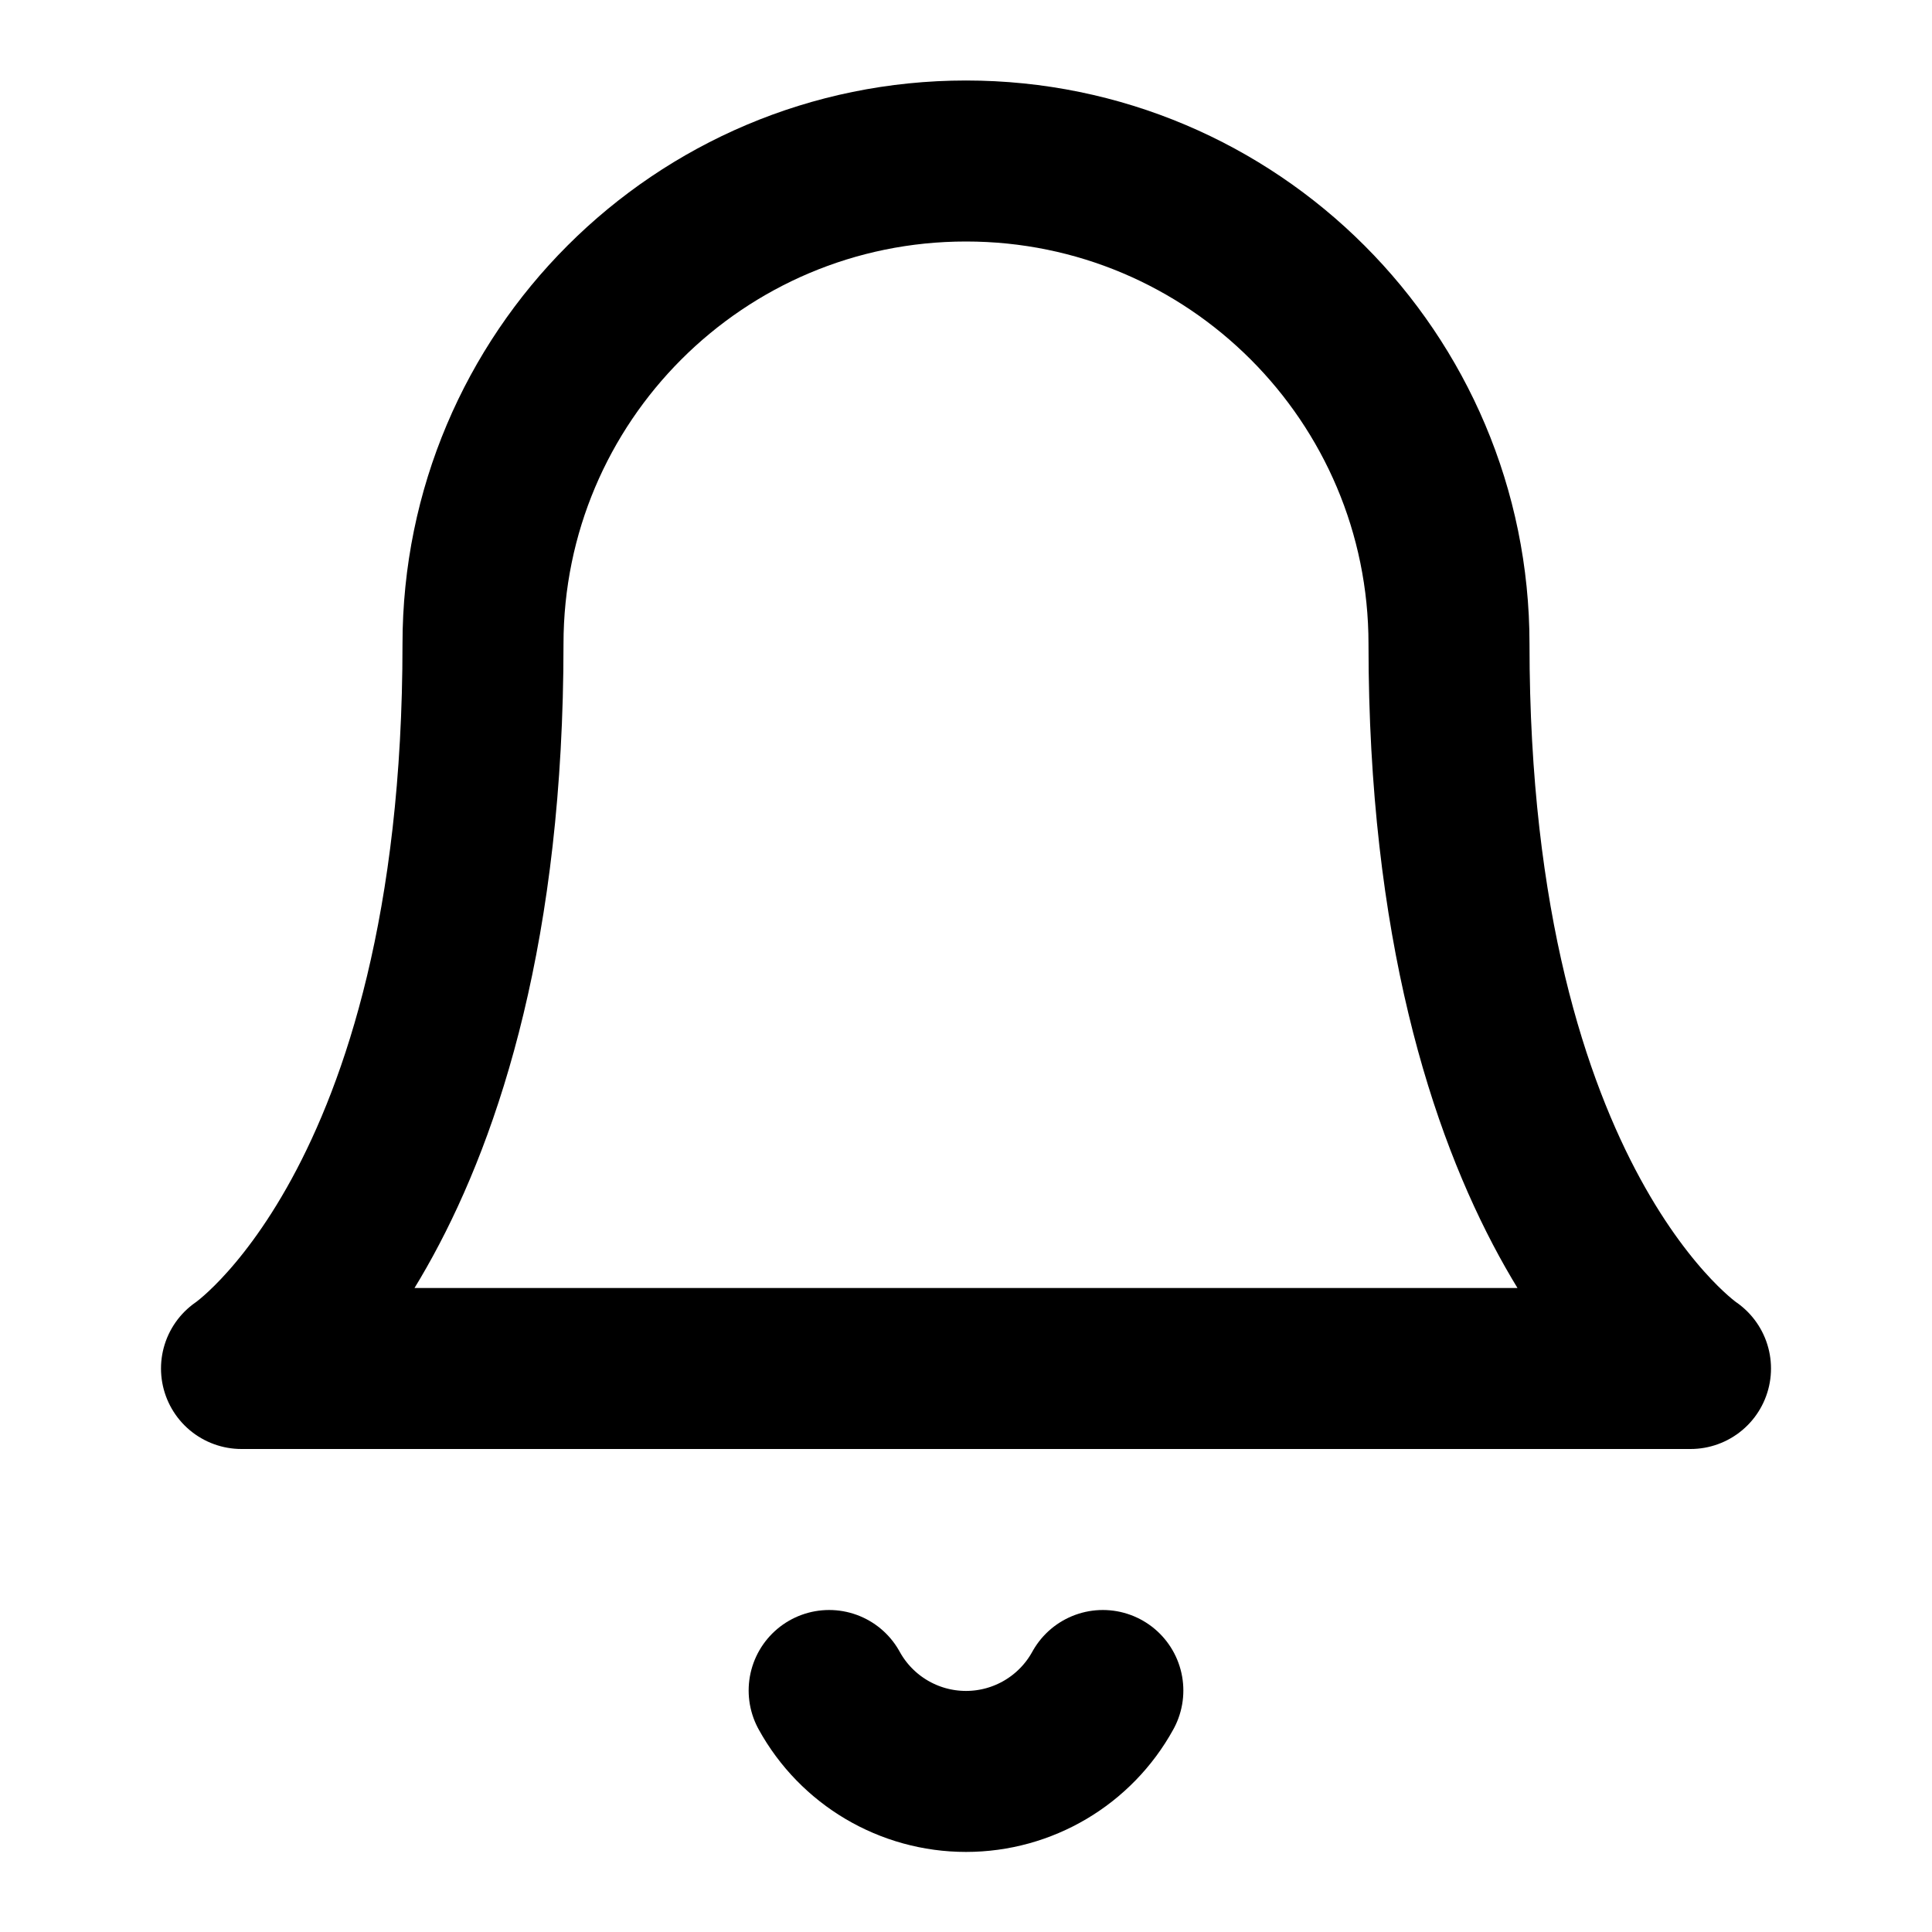
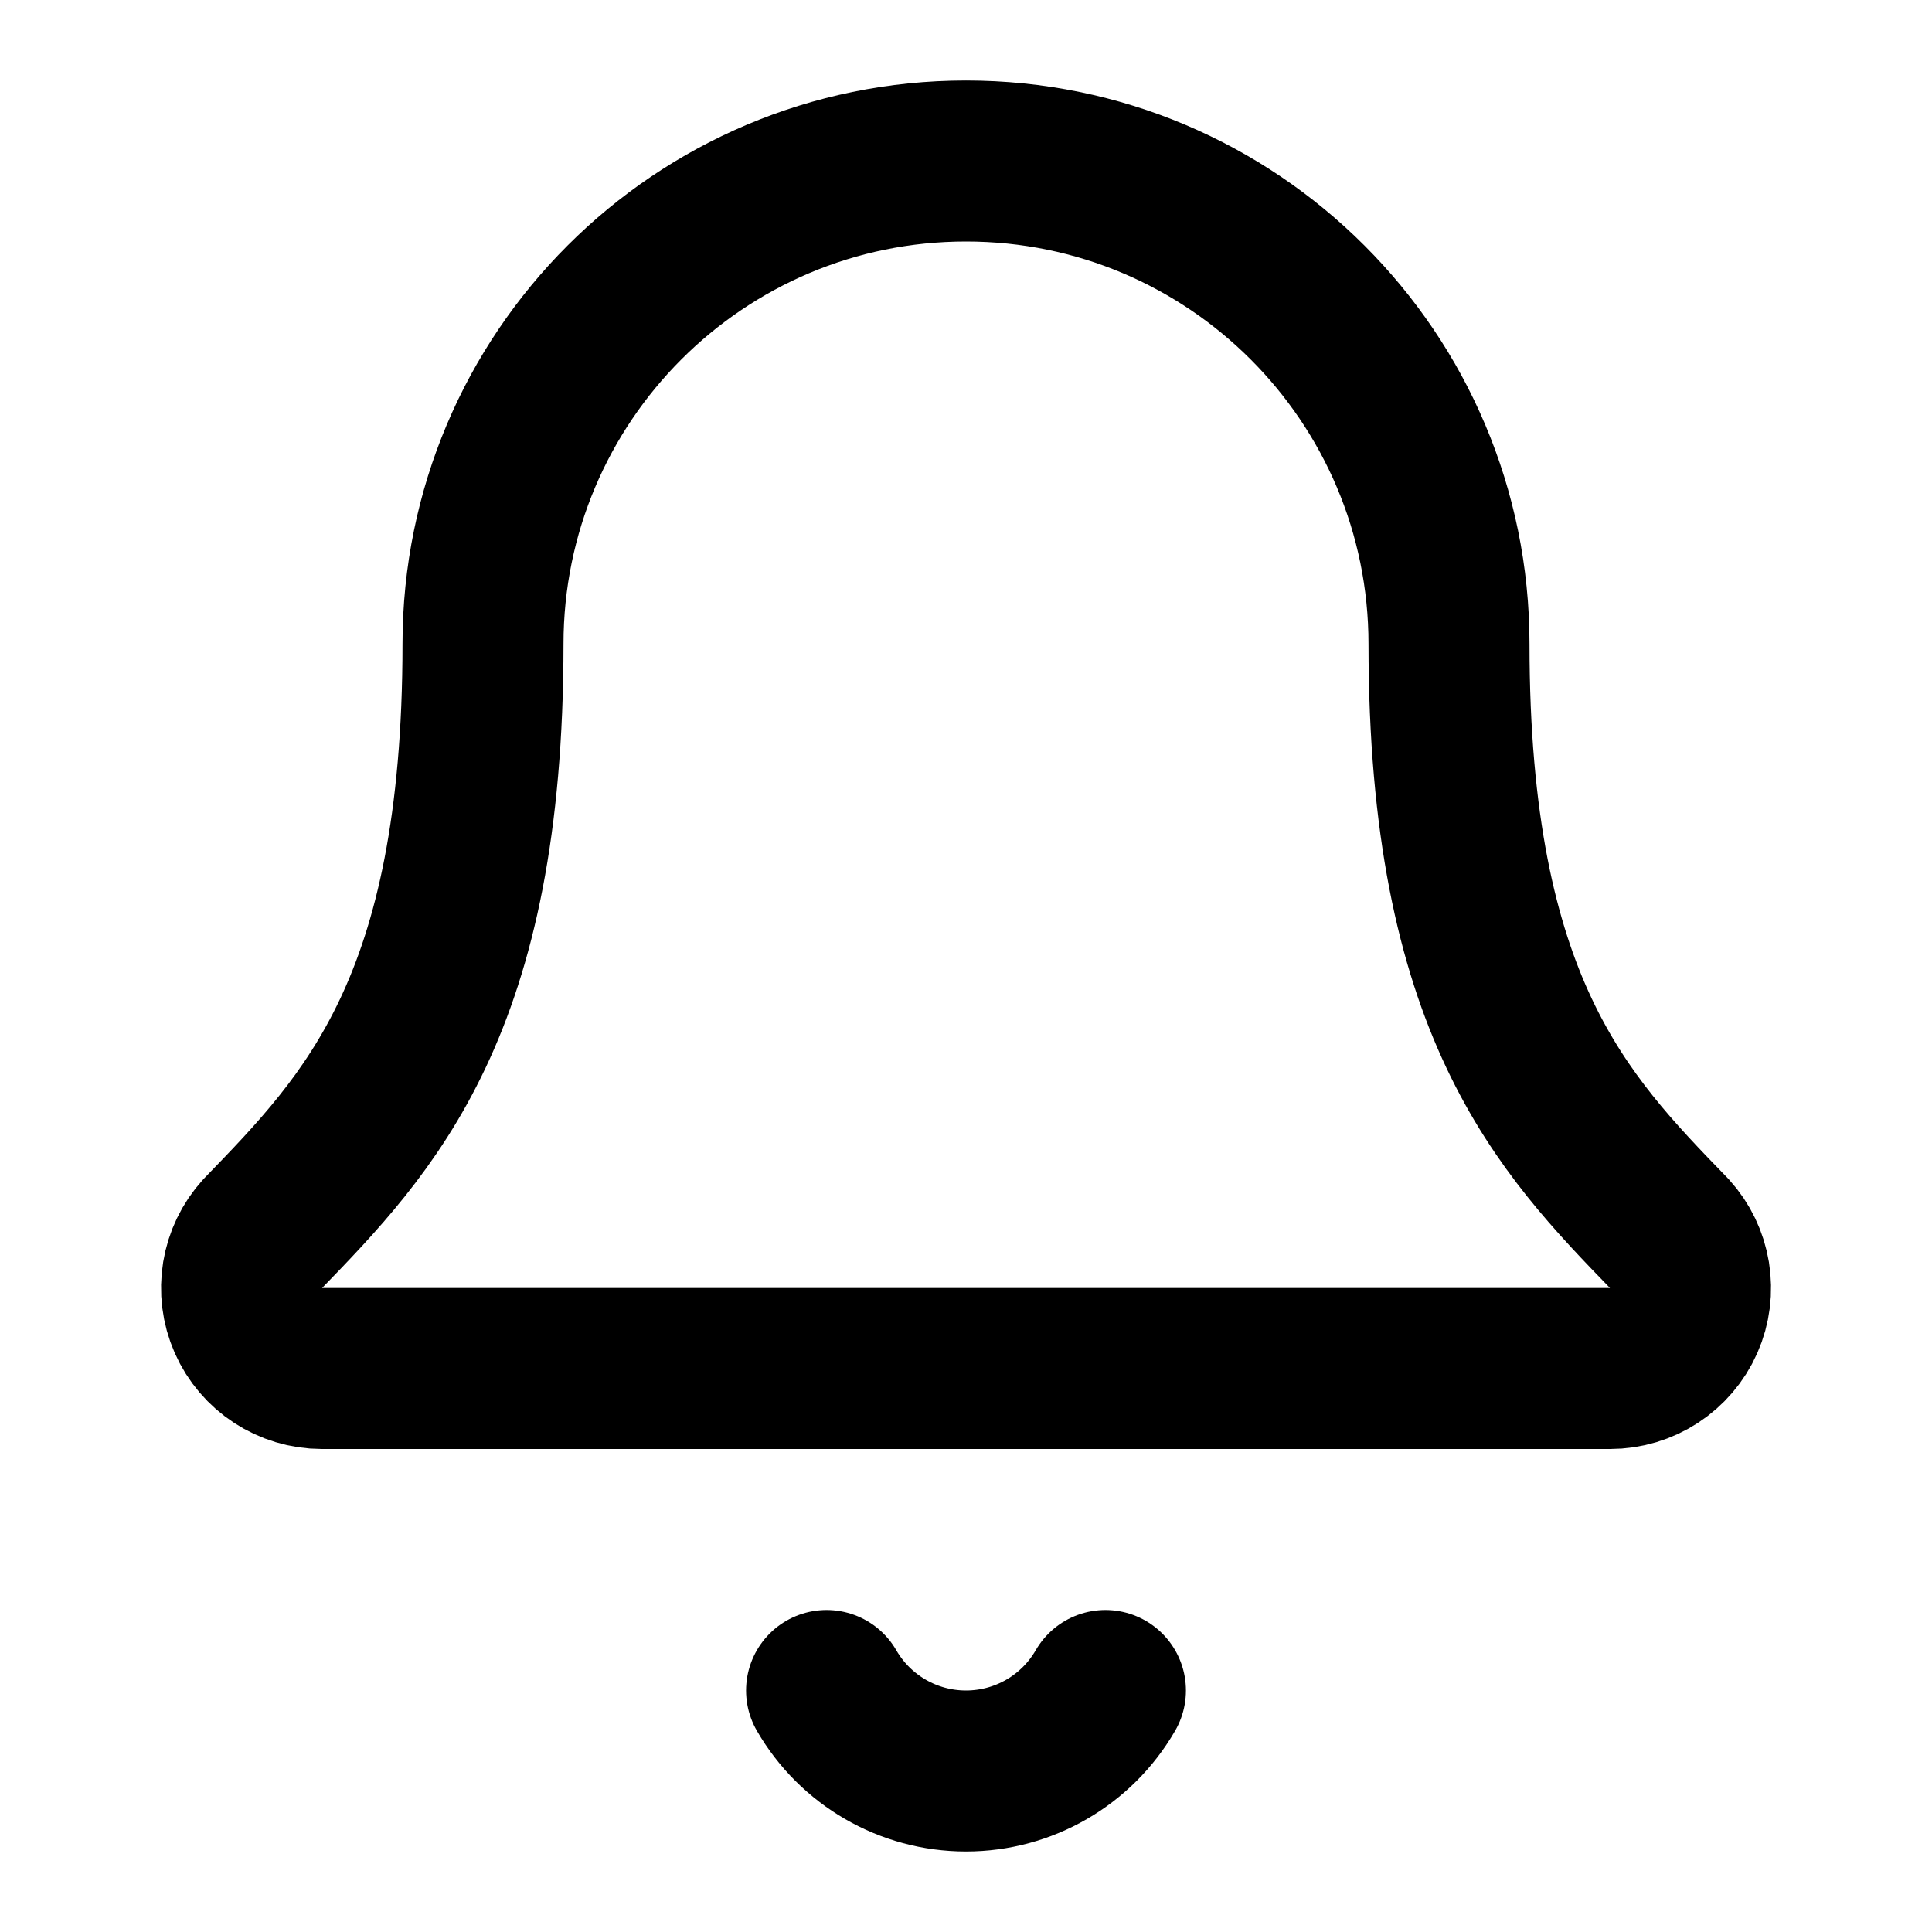
<svg xmlns="http://www.w3.org/2000/svg" viewBox="0 0 24 24" fill="none" stroke="#000" stroke-width="2" stroke-linecap="round" stroke-linejoin="round">
-   <path d="M6 8a6 6 0 0 1 12 0c0 7 3 9 3 9H3s3-2 3-9" />
-   <path d="M10.3 21a1.94 1.94 0 0 0 3.4 0" />
+   <path d="M10.268 21a2 2 0 0 0 3.464 0" />
+   <path d="M3.262 15.326A1 1 0 0 0 4 17h16a1 1 0 0 0 .74-1.673C19.41 13.956 18 12.499 18 8A6 6 0 0 0 6 8c0 4.499-1.411 5.956-2.738 7.326" />
</svg>
